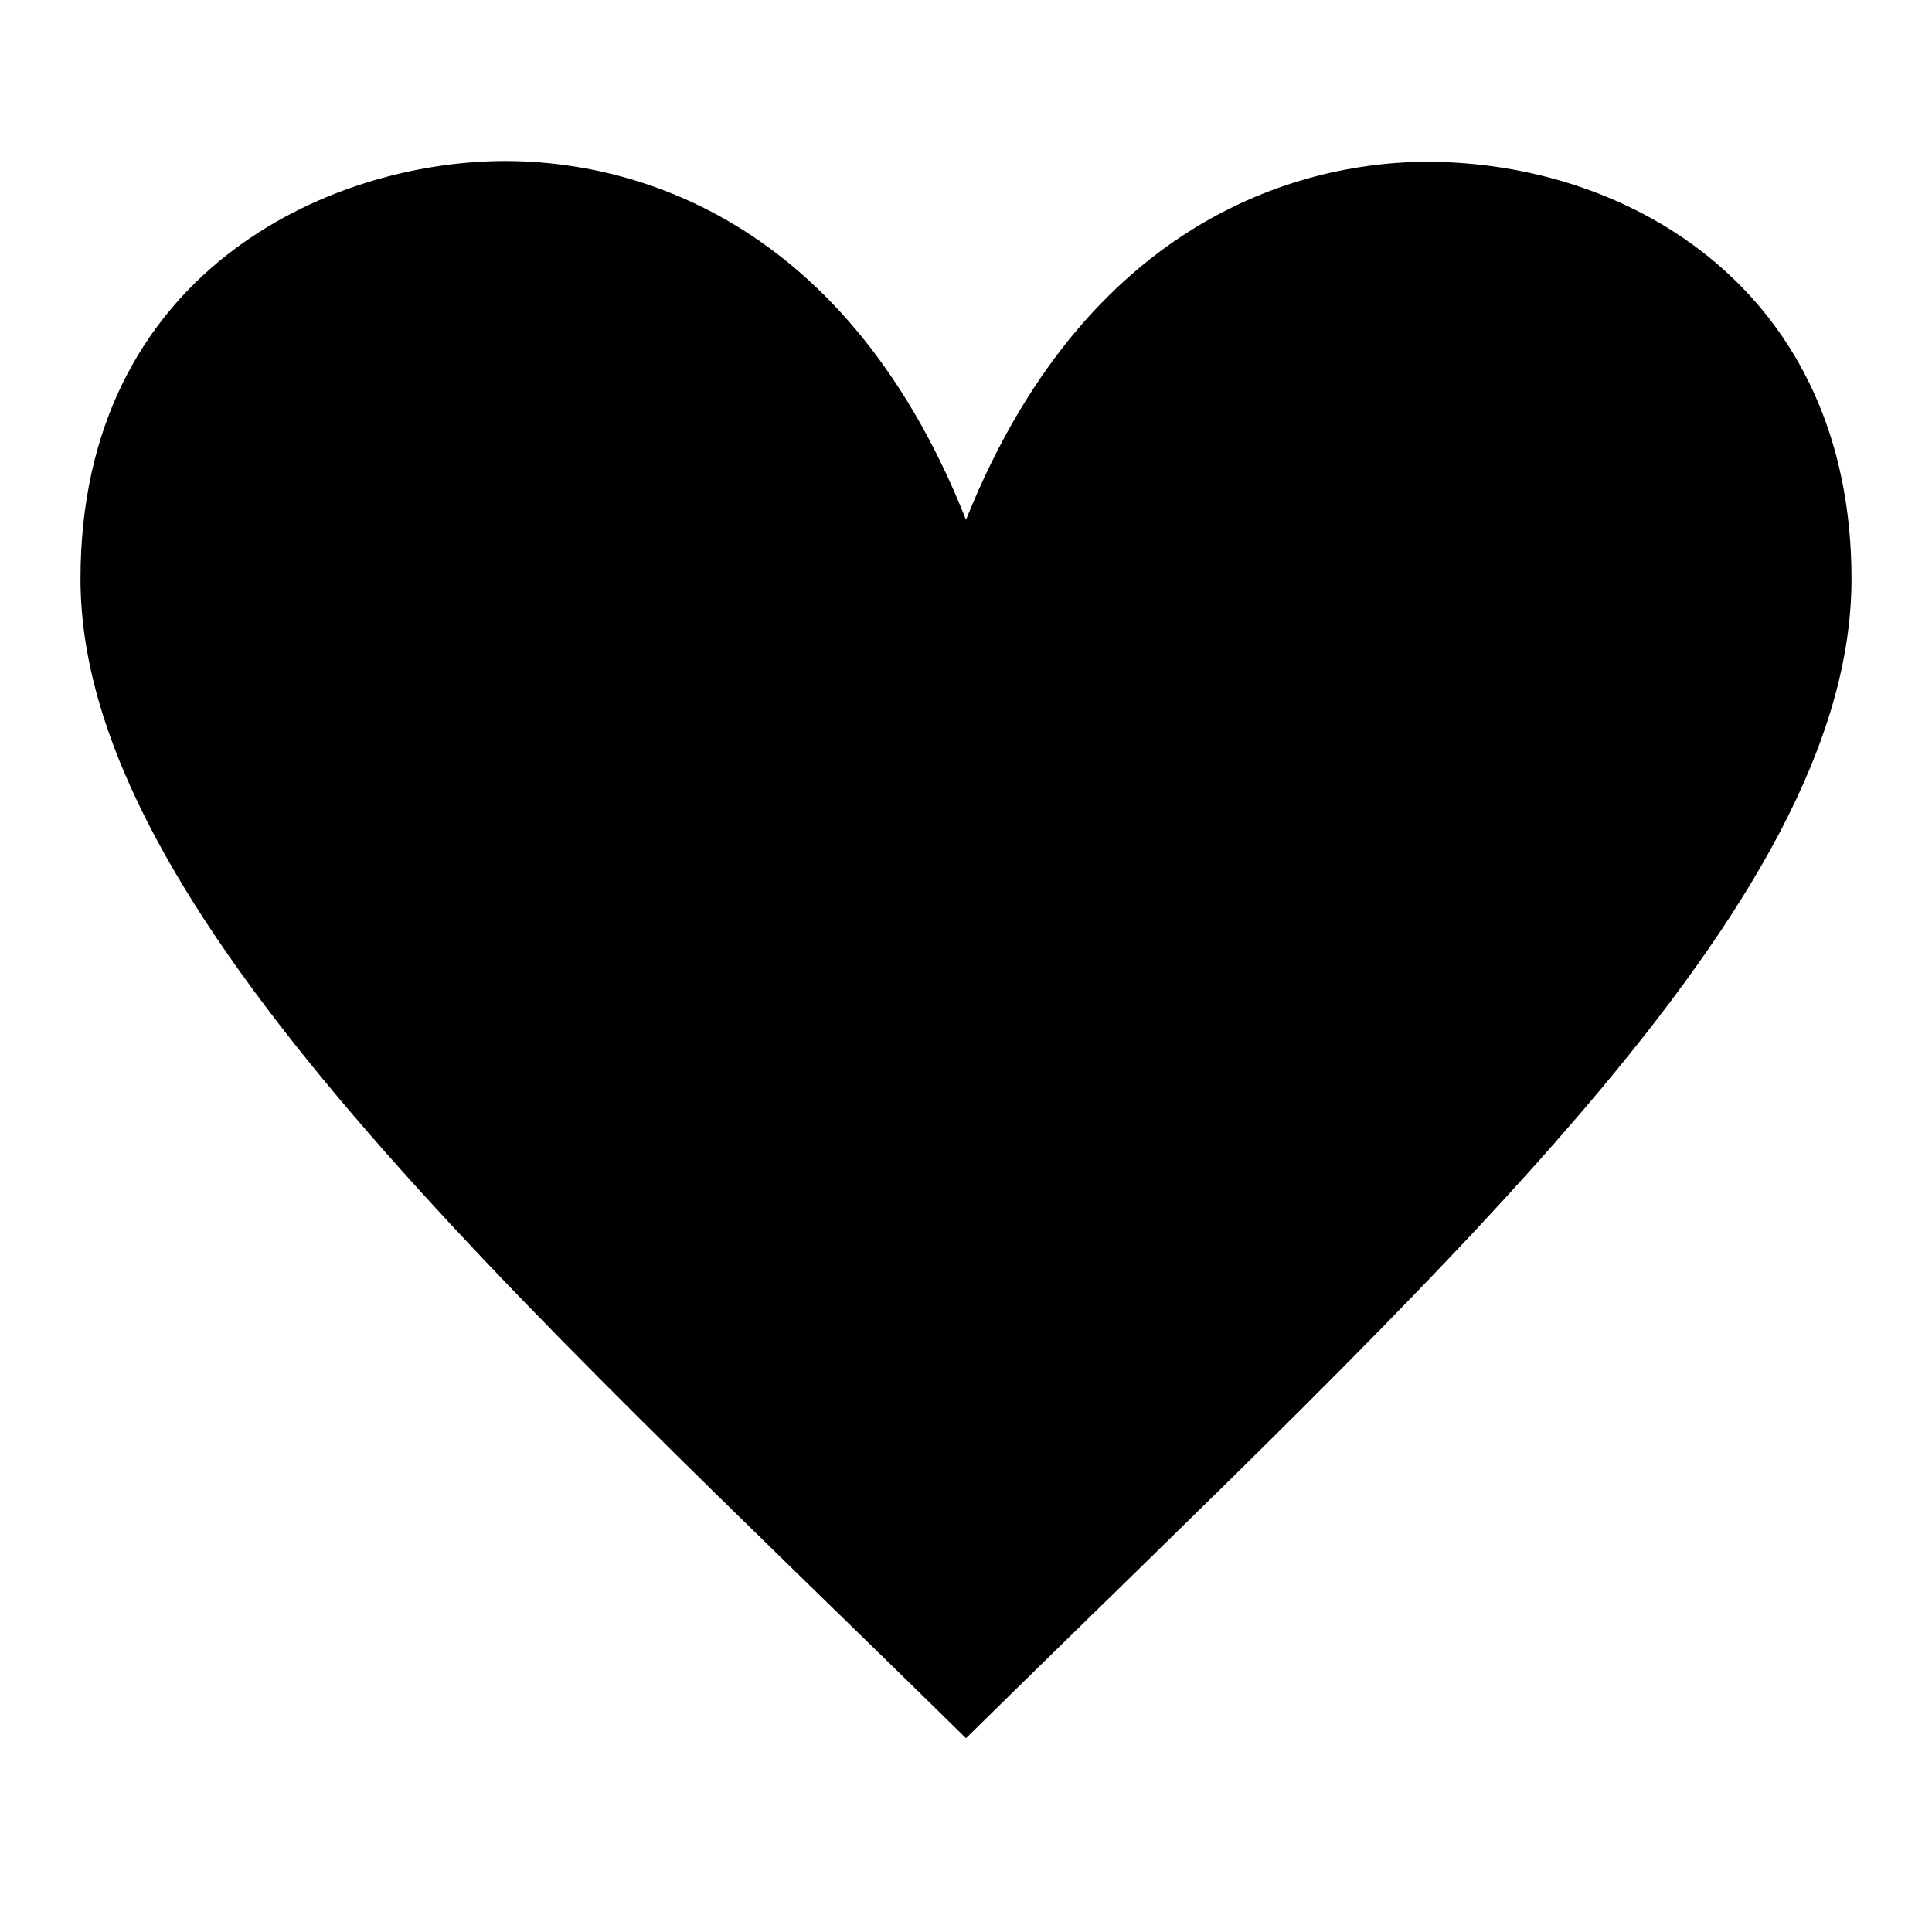
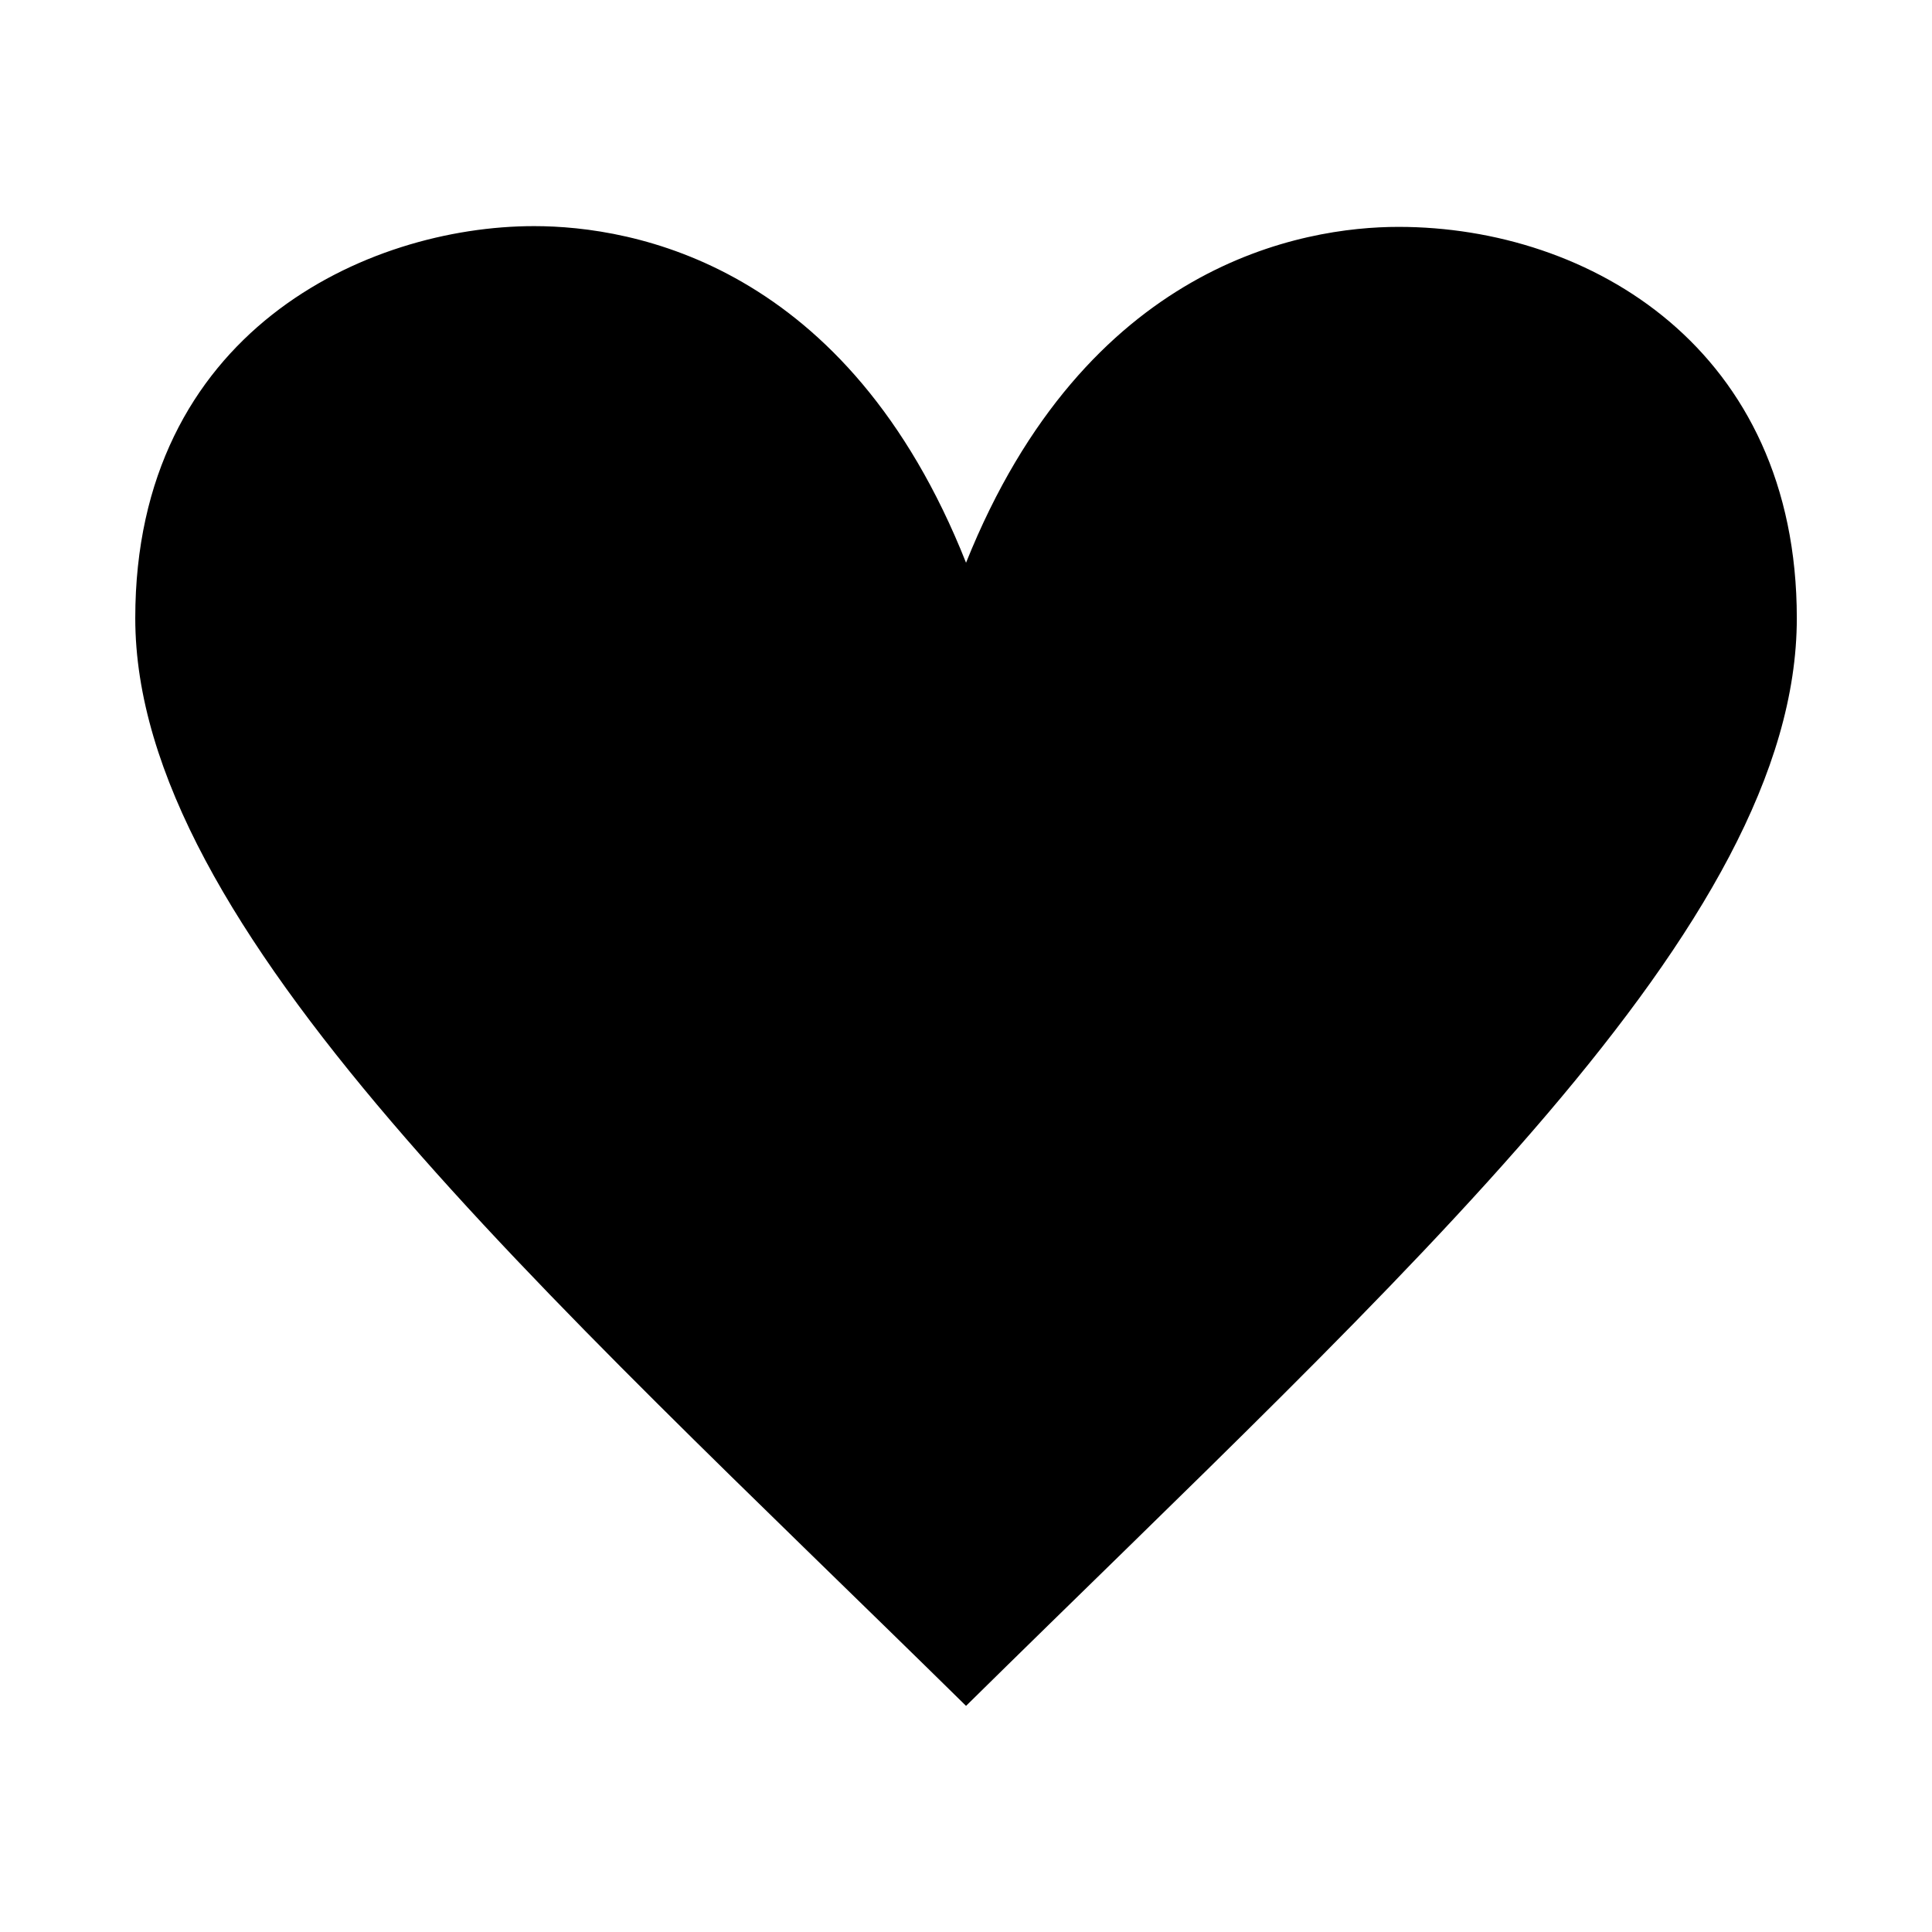
- <svg xmlns="http://www.w3.org/2000/svg" viewBox="0 0 24 24" width="512" height="512">
+ <svg xmlns="http://www.w3.org/2000/svg" viewBox="-0.791 -0.994 25.581 25.581" width="512" height="512">
  <path d="M12 21.593c-5.63-5.539-11-10.297-11-14.402 0-3.791 3.068-5.191 5.281-5.191 1.312 0 4.151.501 5.719 4.457 1.59-3.968 4.464-4.447 5.726-4.447 2.54 0 5.274 1.621 5.274 5.181 0 4.069-5.136 8.625-11 14.402z" />
</svg>
